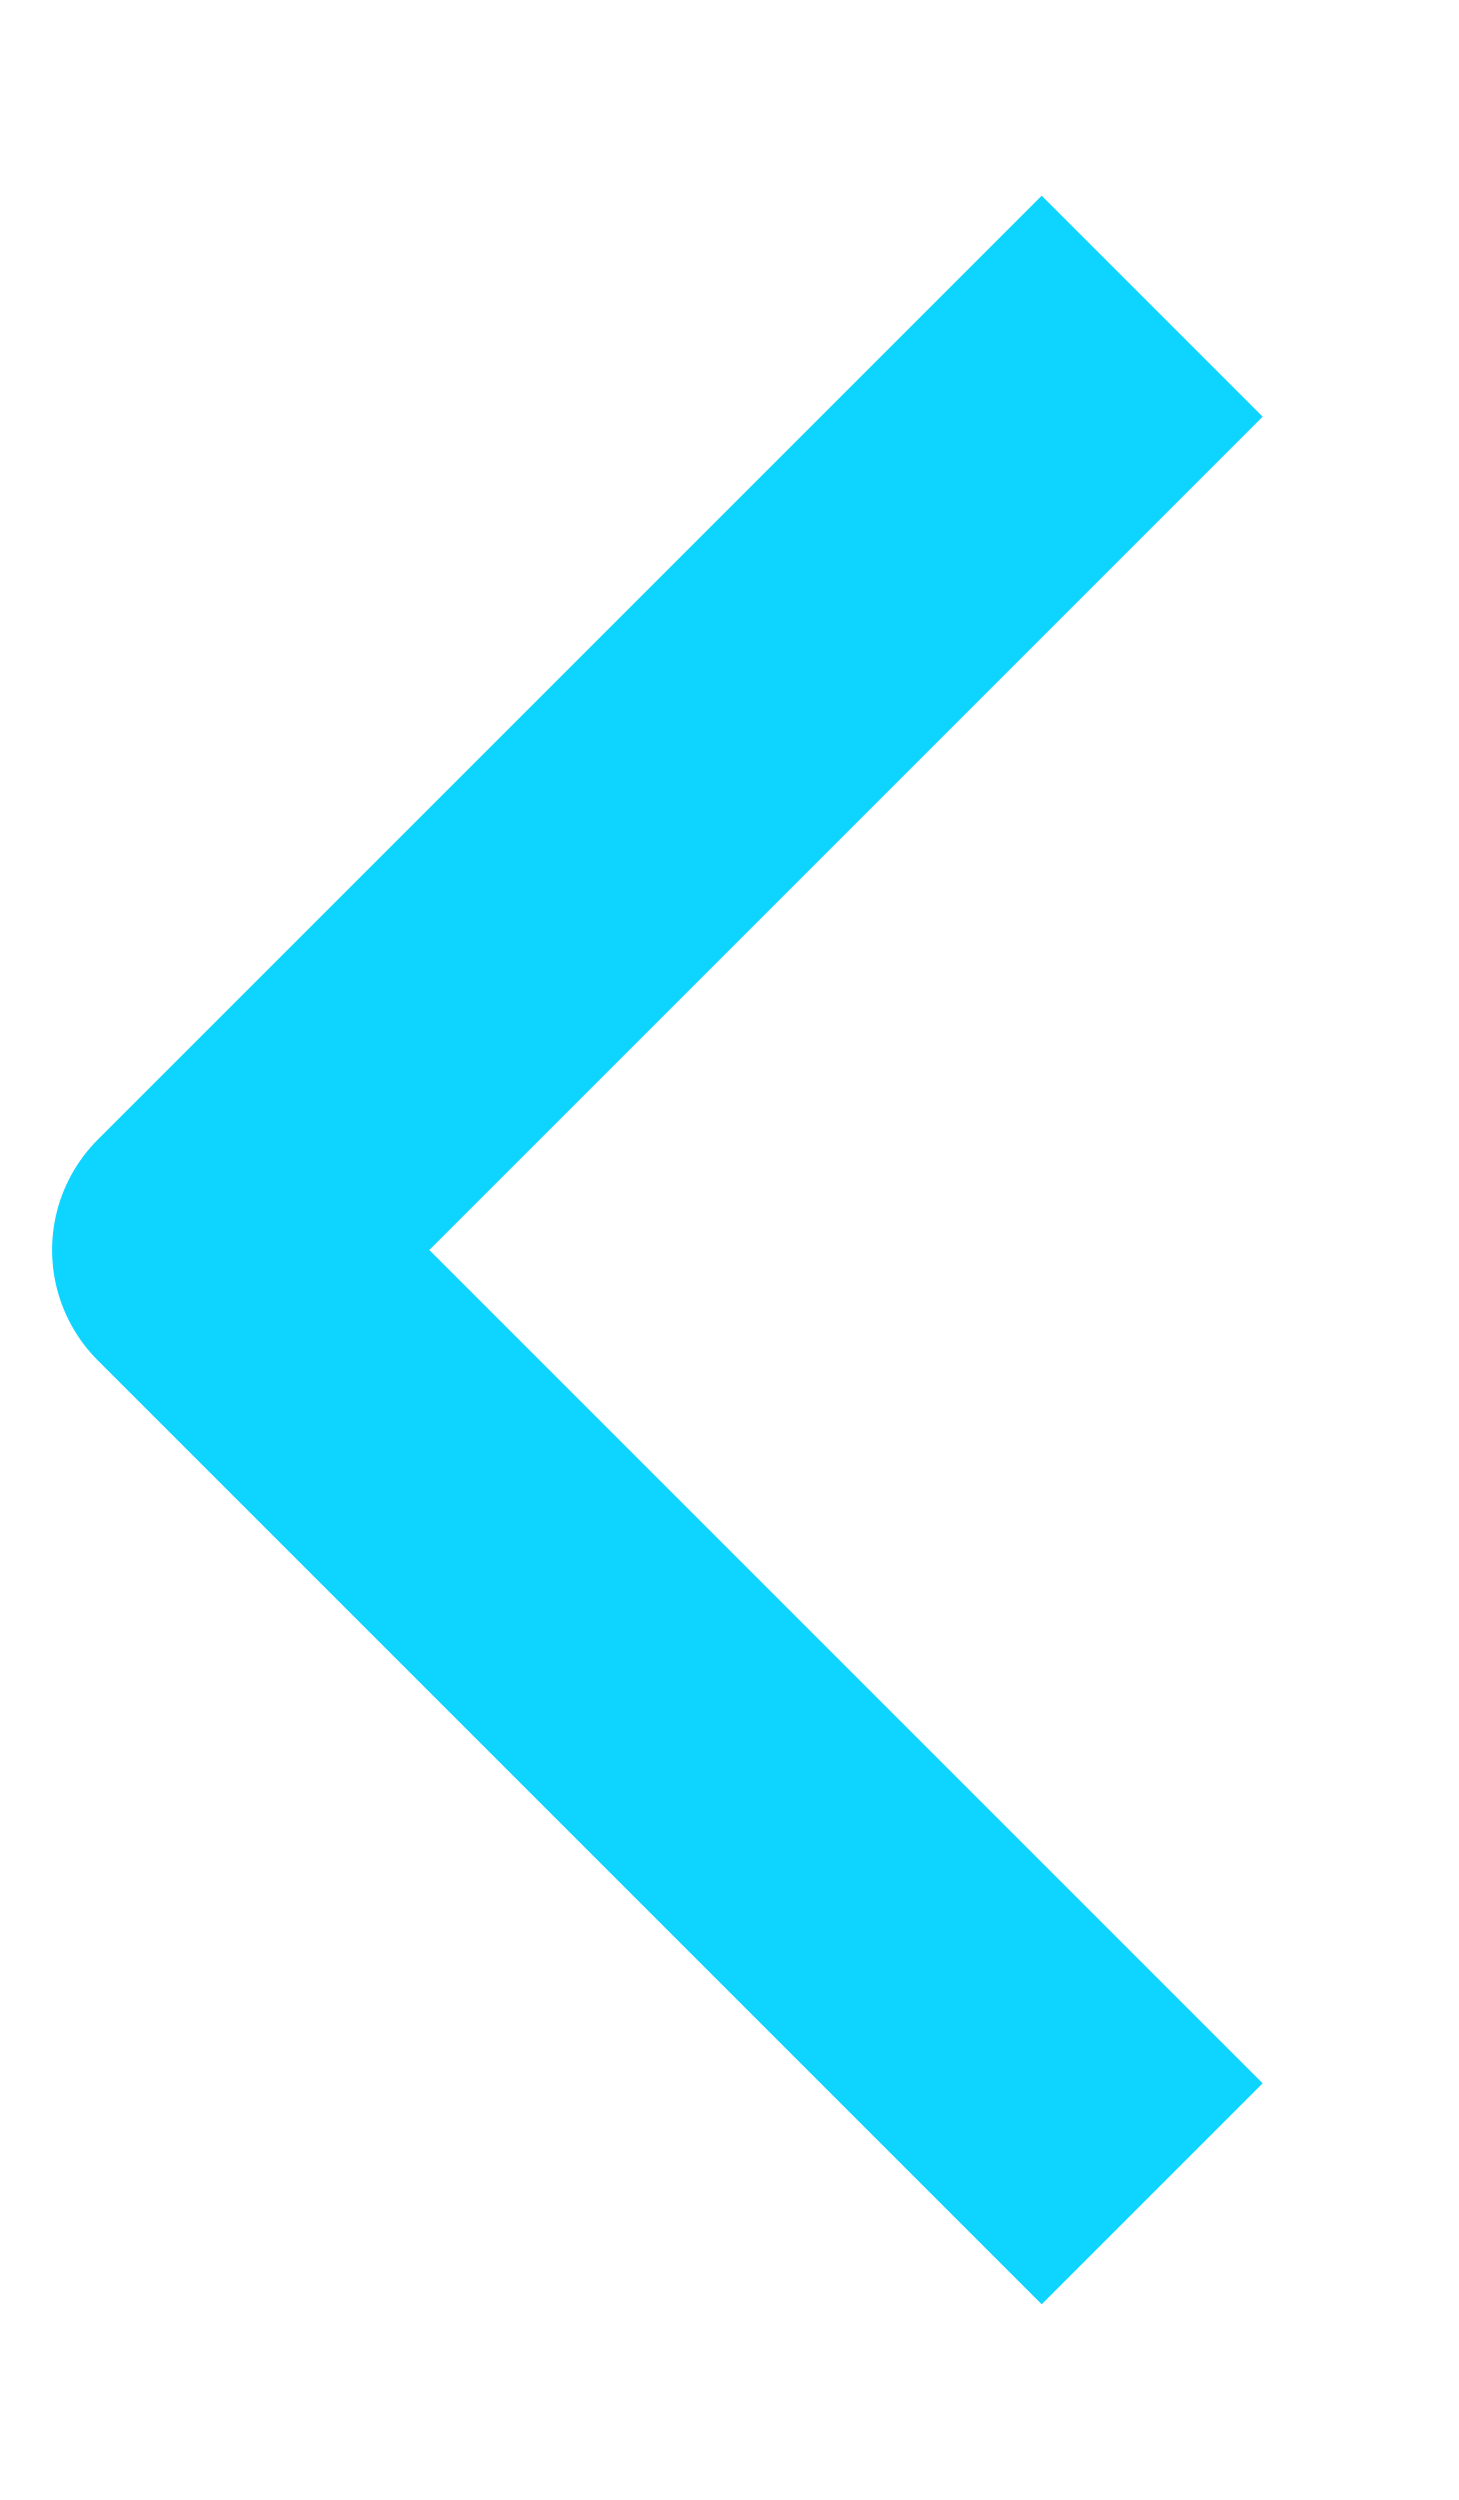
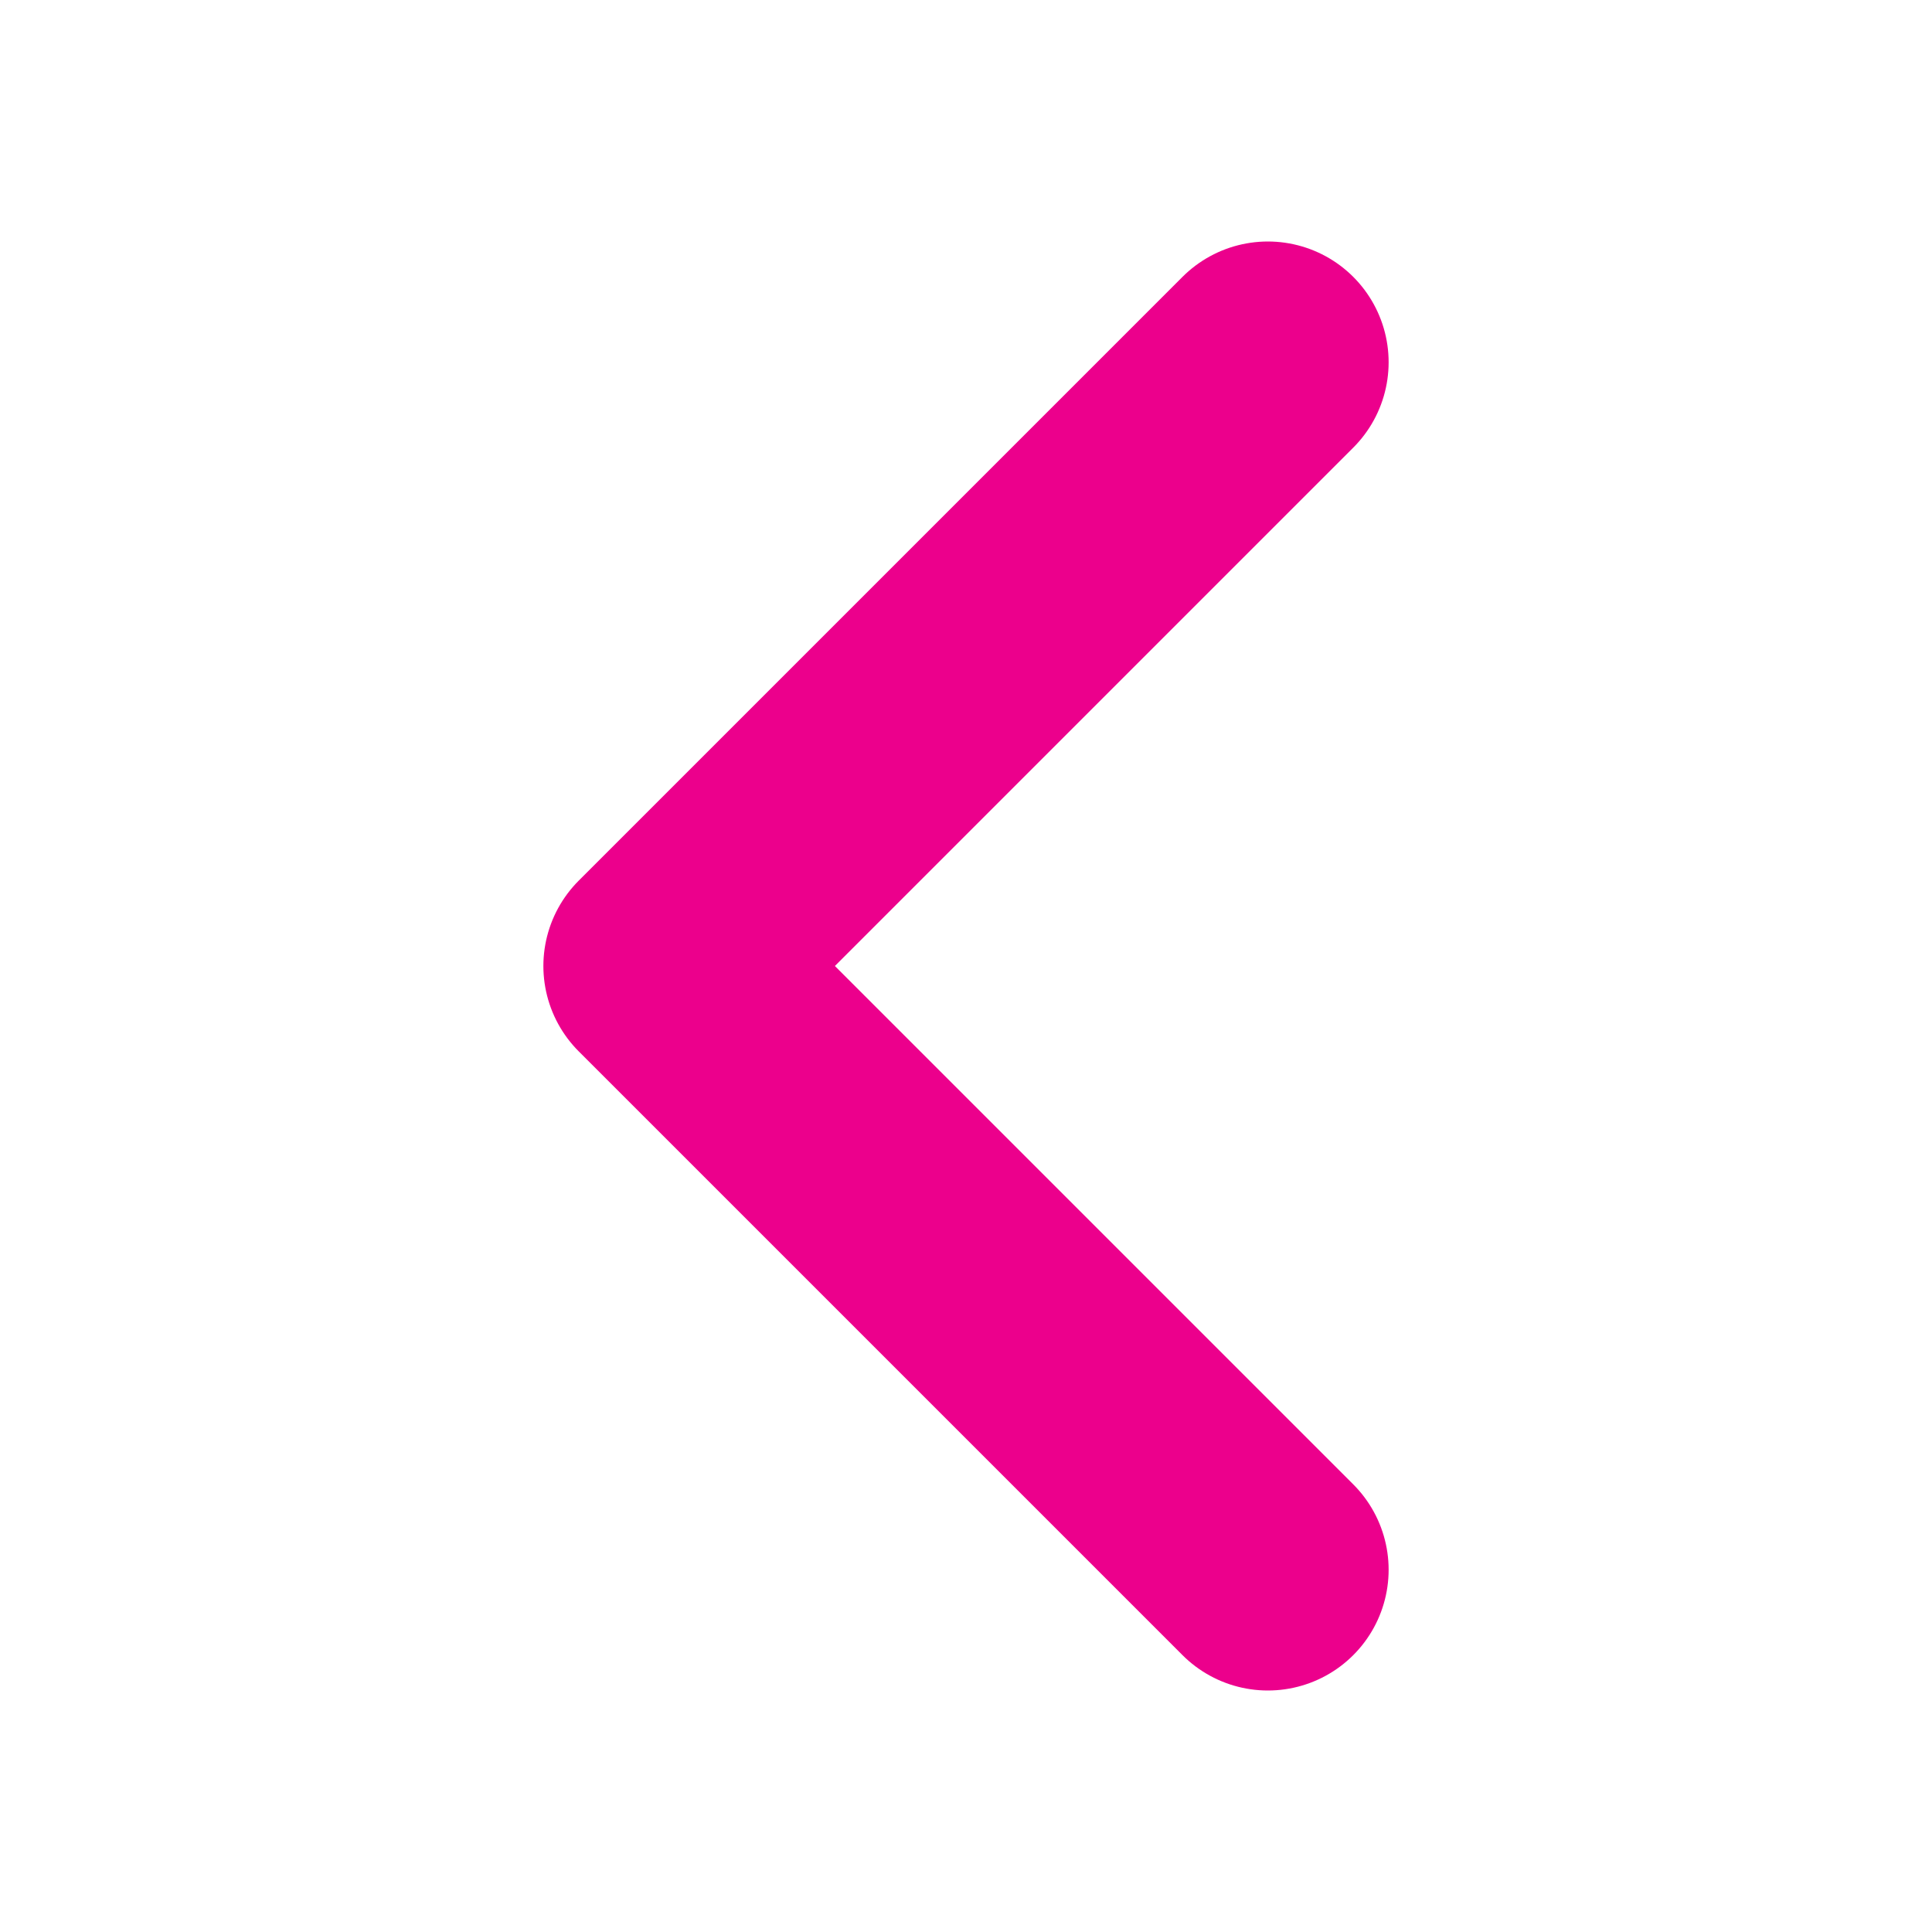
- <svg xmlns="http://www.w3.org/2000/svg" width="7" height="12" viewBox="0 0 7 12" fill="none">
-   <path d="M5 2L1 6L5 10" stroke="#0ED5FF" stroke-width="1.5" stroke-linecap="square" stroke-linejoin="round" />
+ <svg xmlns="http://www.w3.org/2000/svg" width="16" height="16" viewBox="0 0 16 16" fill="none">
+   <path d="M10.5 3L5.5 8L10.5 13" stroke="#EC008C" stroke-width="2" stroke-linecap="round" stroke-linejoin="round" />
</svg>
